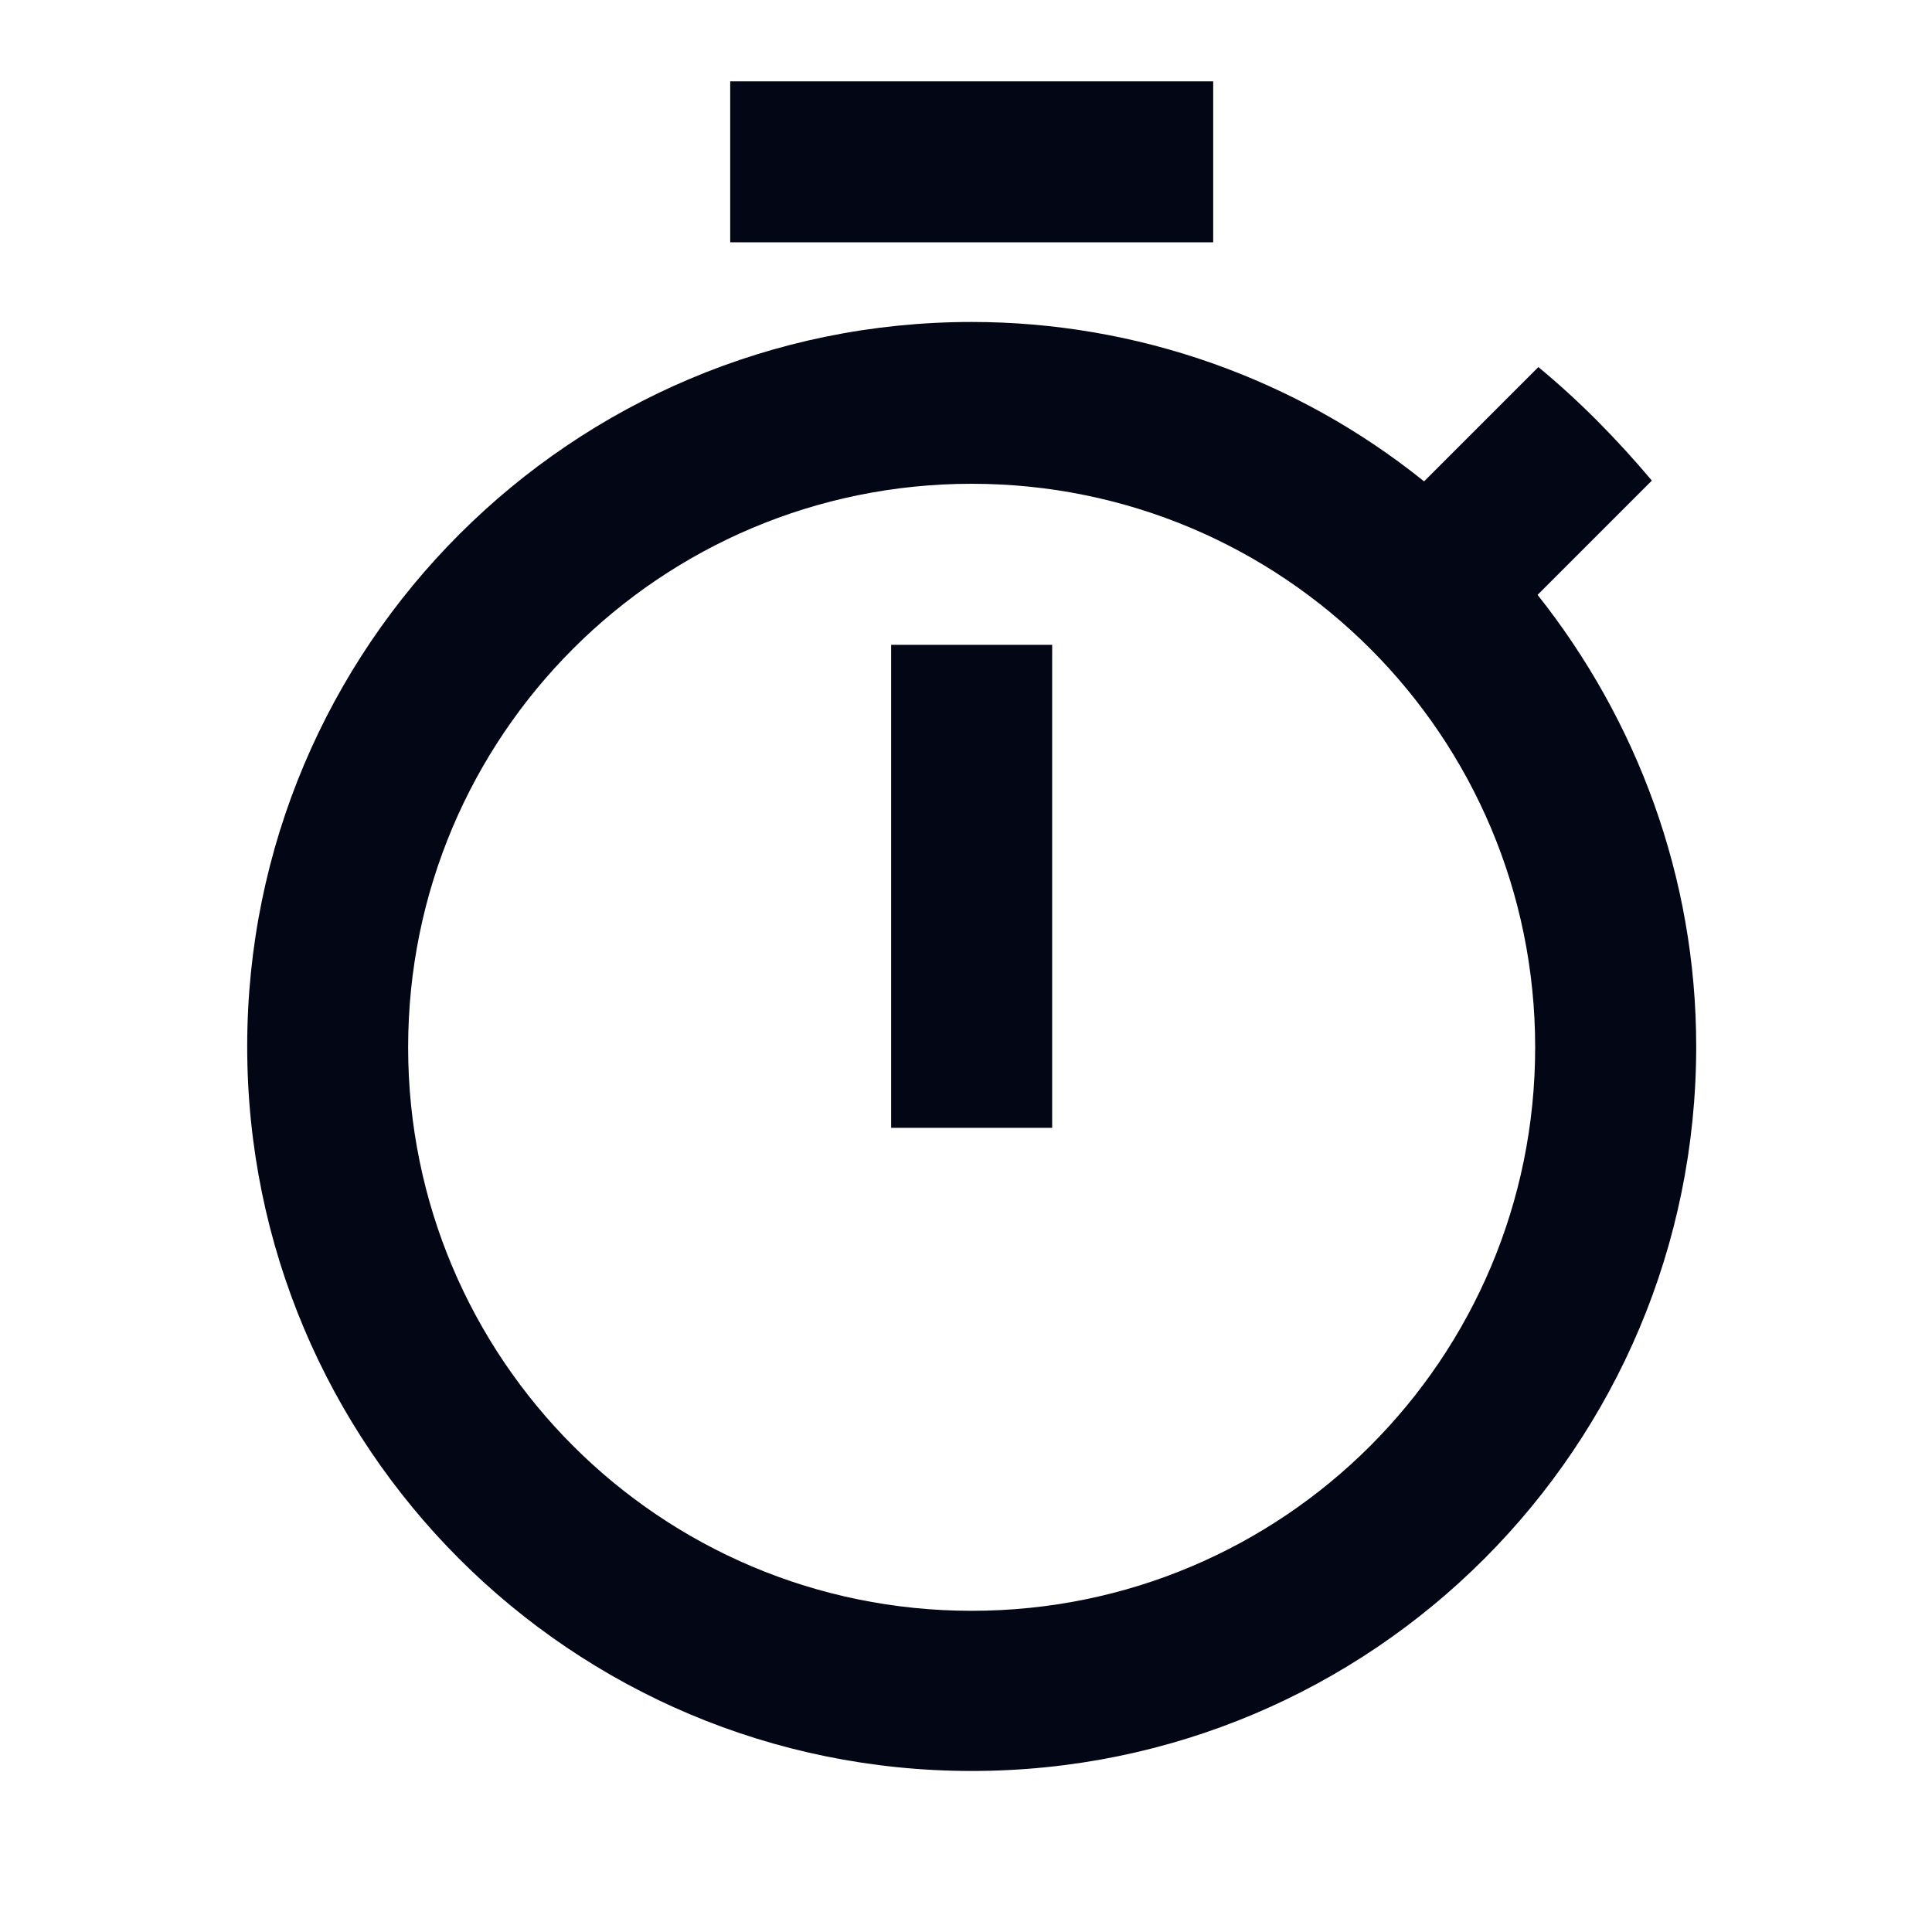
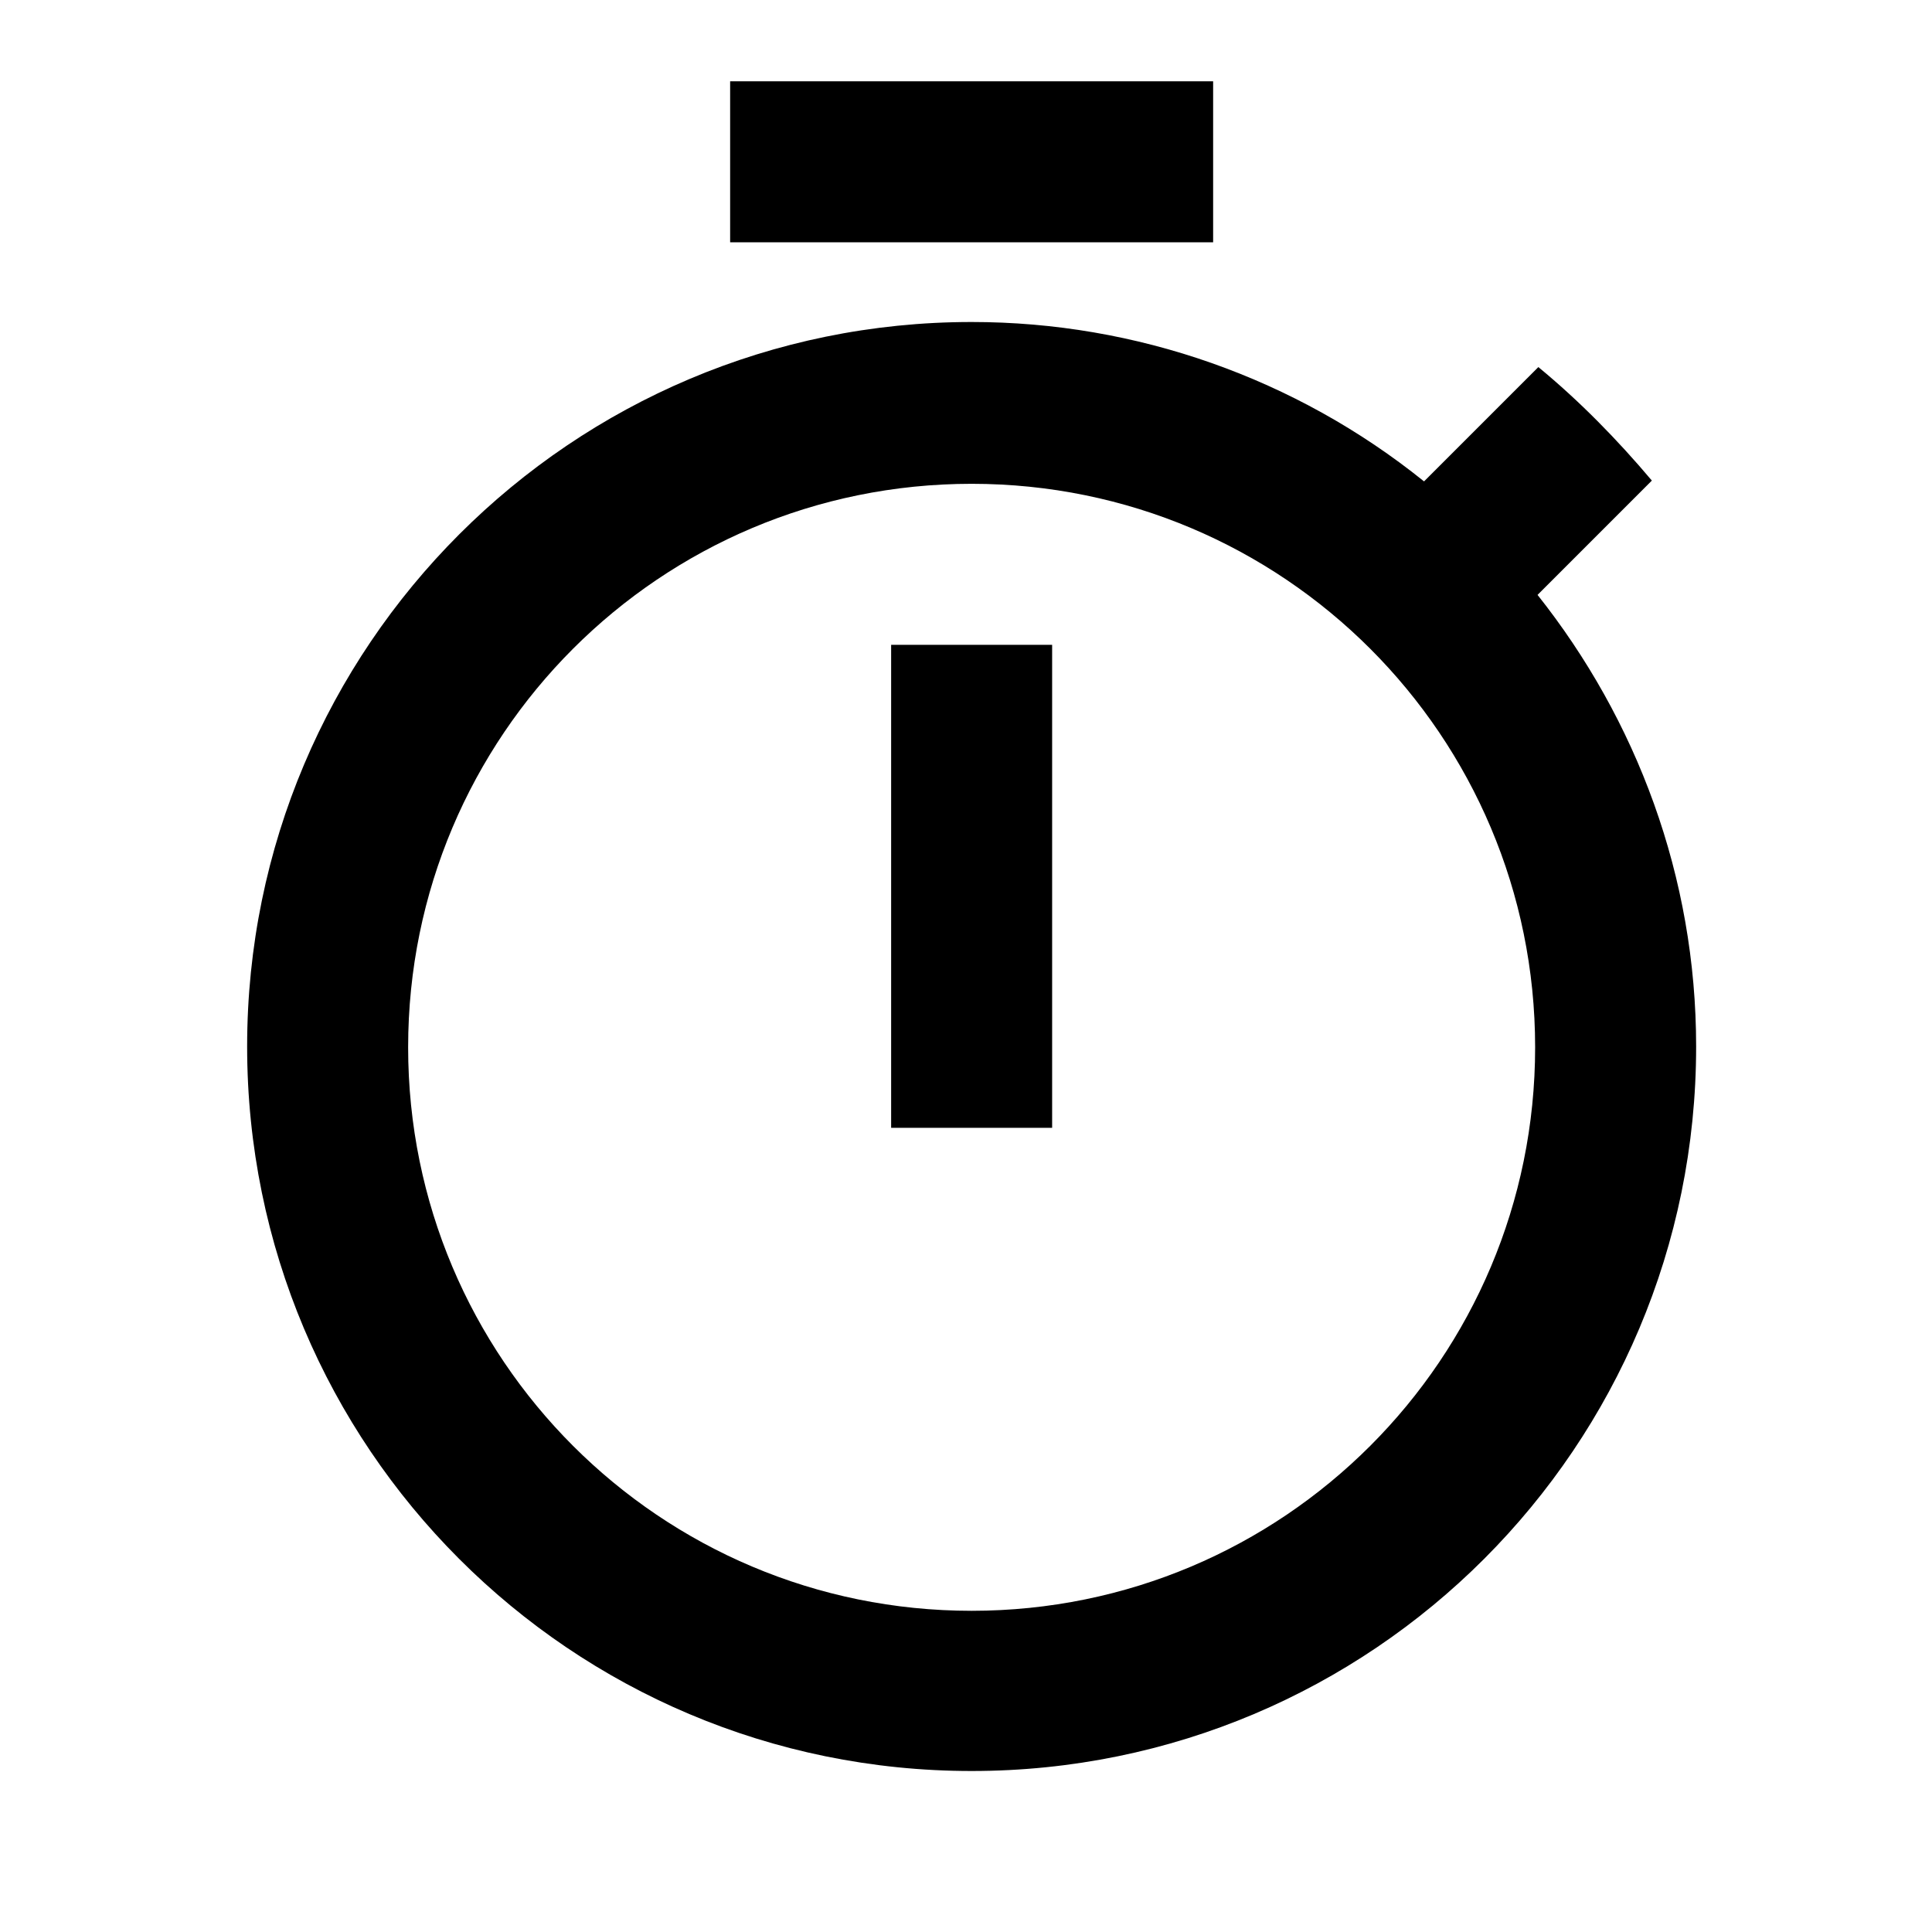
- <svg xmlns="http://www.w3.org/2000/svg" width="20" height="20" viewBox="0 0 20 20" fill="none">
-   <path d="M12.559 0.842H7.559V2.508H12.559V0.842ZM9.225 11.675H10.892V6.675H9.225V11.675ZM15.917 6.158L17.1 4.975C16.742 4.55 16.35 4.15 15.925 3.8L14.742 4.983C13.415 3.915 11.762 3.333 10.059 3.333C5.917 3.333 2.559 6.692 2.559 10.833C2.559 14.975 5.909 18.333 10.059 18.333C14.209 18.333 17.559 14.975 17.559 10.833C17.559 9.075 16.942 7.45 15.917 6.158ZM10.059 16.675C6.834 16.675 4.225 14.067 4.225 10.842C4.225 7.617 6.834 5.008 10.059 5.008C13.284 5.008 15.892 7.617 15.892 10.842C15.892 14.067 13.284 16.675 10.059 16.675Z" fill="#030615" />
+ <svg xmlns="http://www.w3.org/2000/svg" width="24" height="24" viewBox="0 0 24 24">
+   <path d="M15.07 1.01h-6v2h6v-2zm-4 13h2v-6h-2v6zm8.03-6.62 1.42-1.42c-.43-.51-.9-.99-1.41-1.41l-1.42 1.42A8.962 8.962 0 0 0 12.07 4c-4.97 0-9 4.03-9 9s4.02 9 9 9 9-4.03 9-9c0-2.11-.74-4.06-1.97-5.61zm-7.03 12.62c-3.87 0-7-3.13-7-7s3.13-7 7-7 7 3.13 7 7-3.13 7-7 7z" />
</svg>
